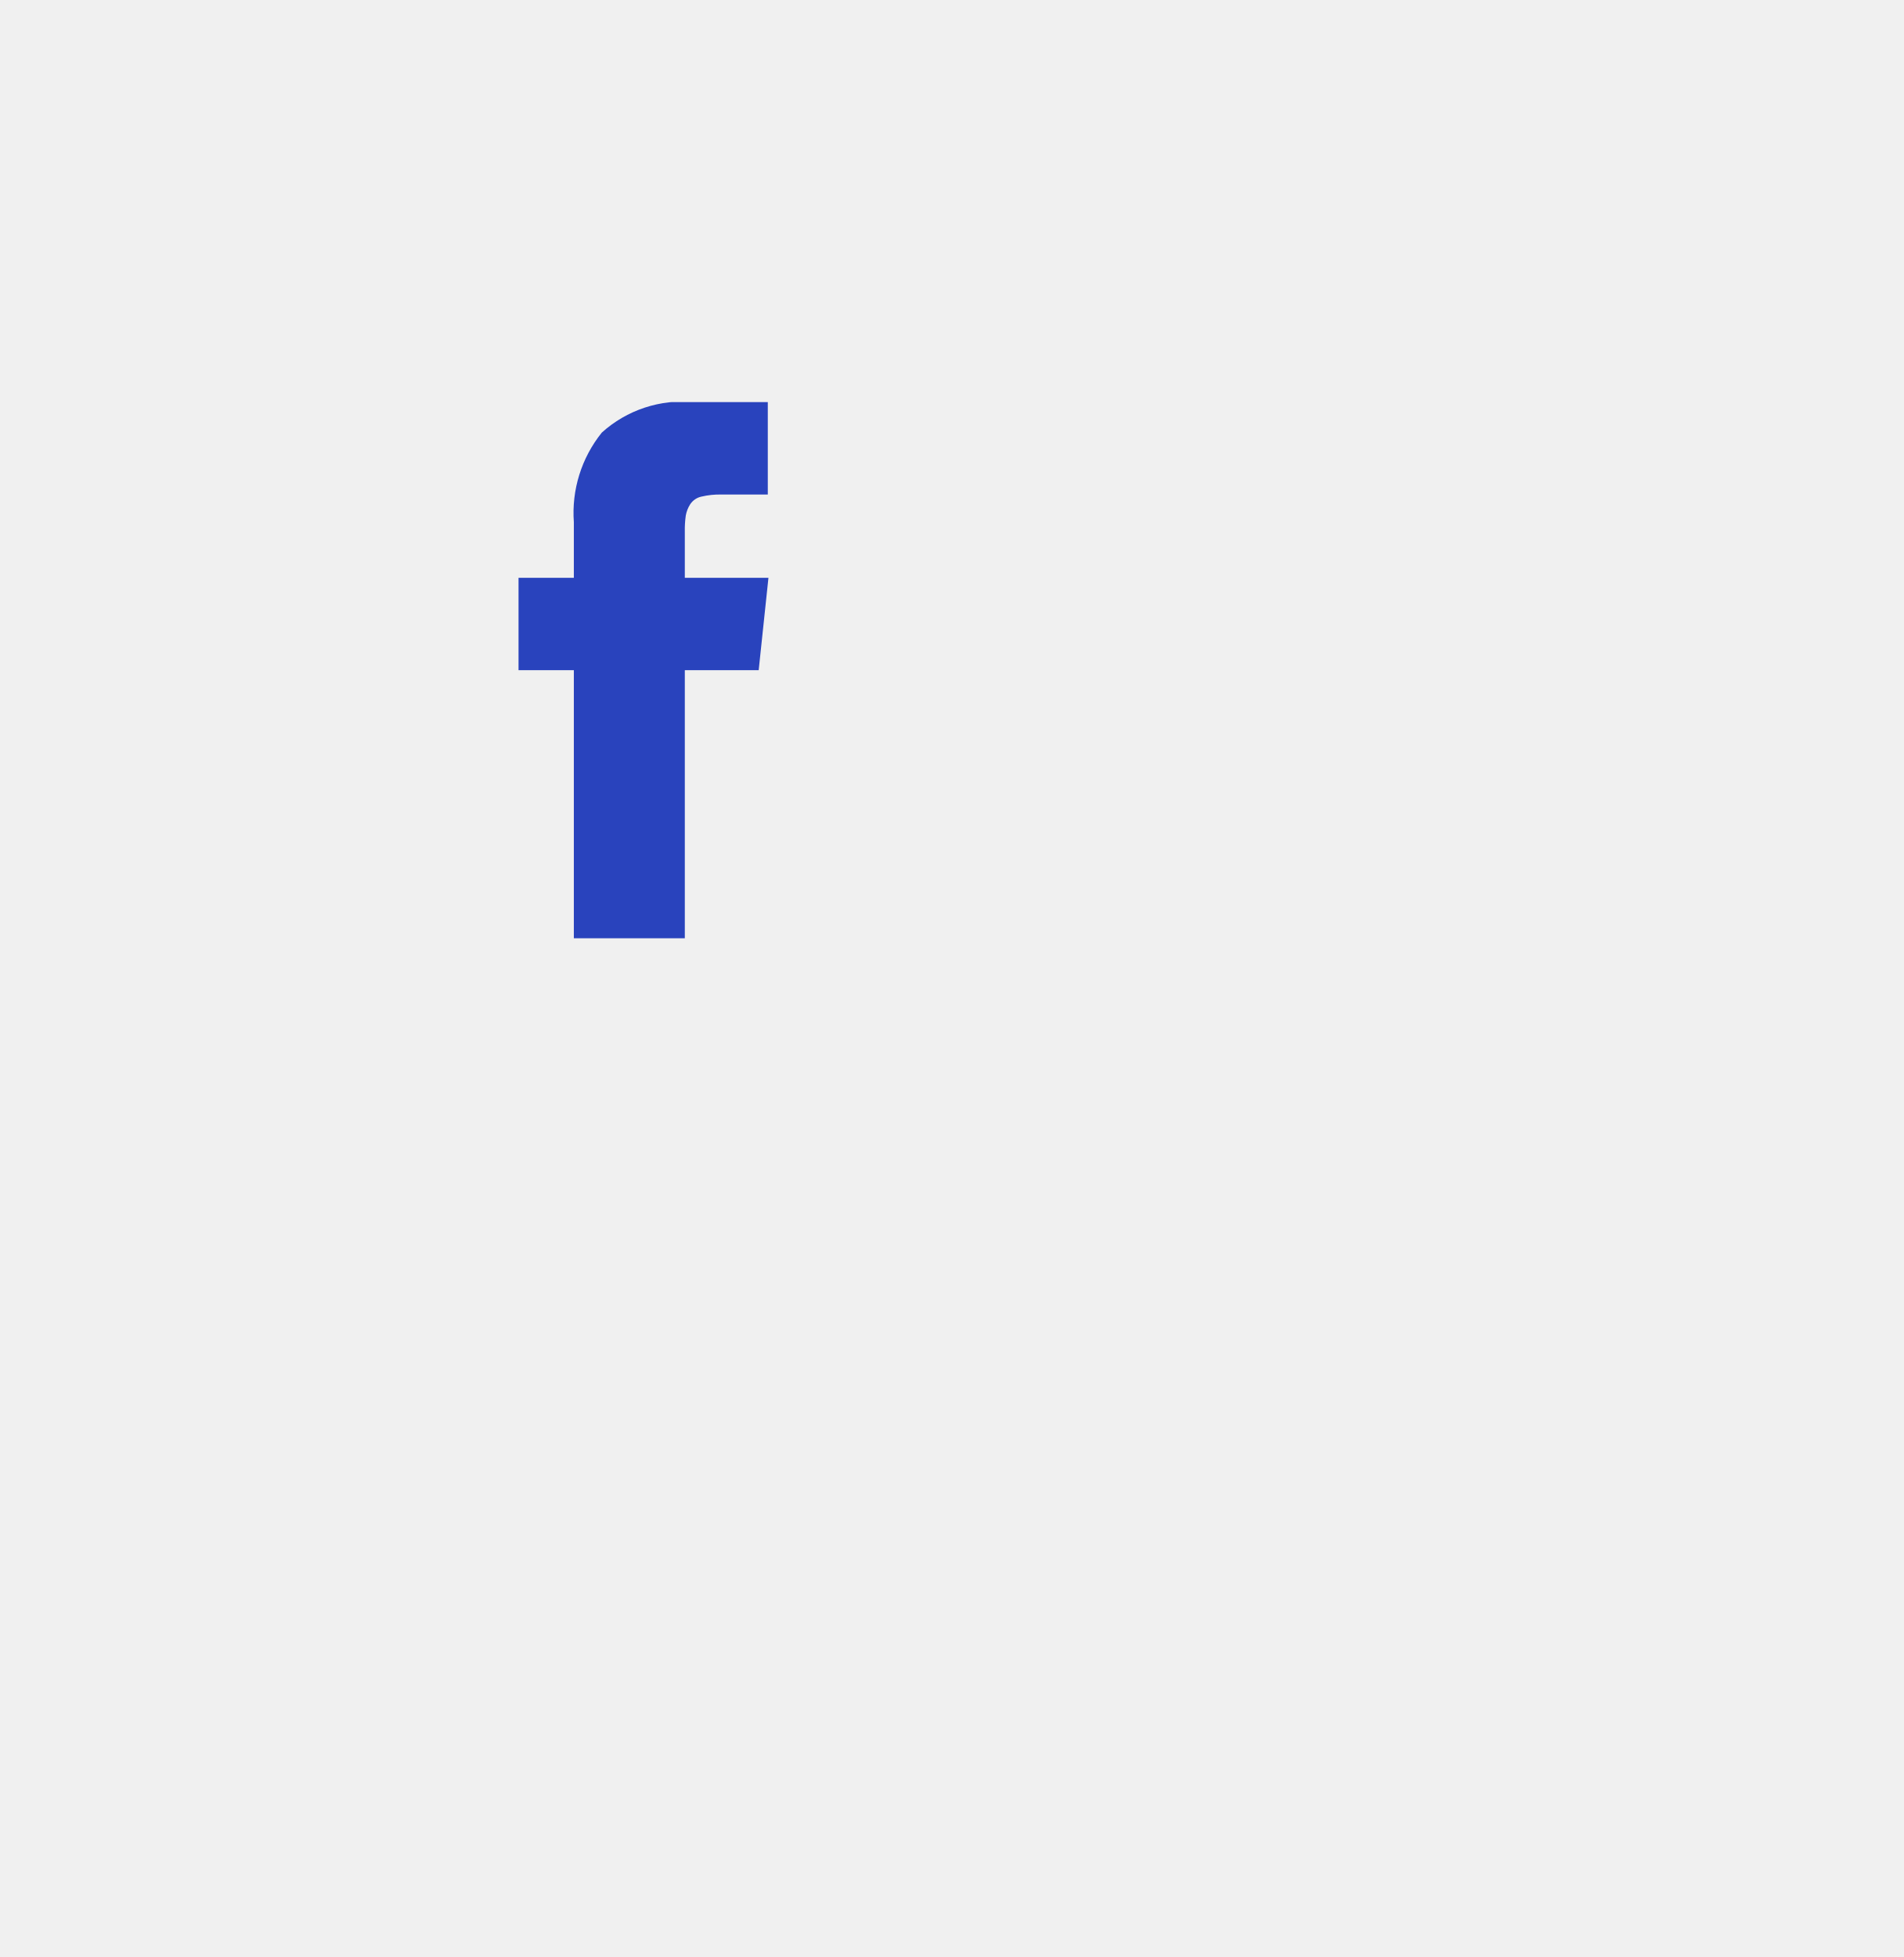
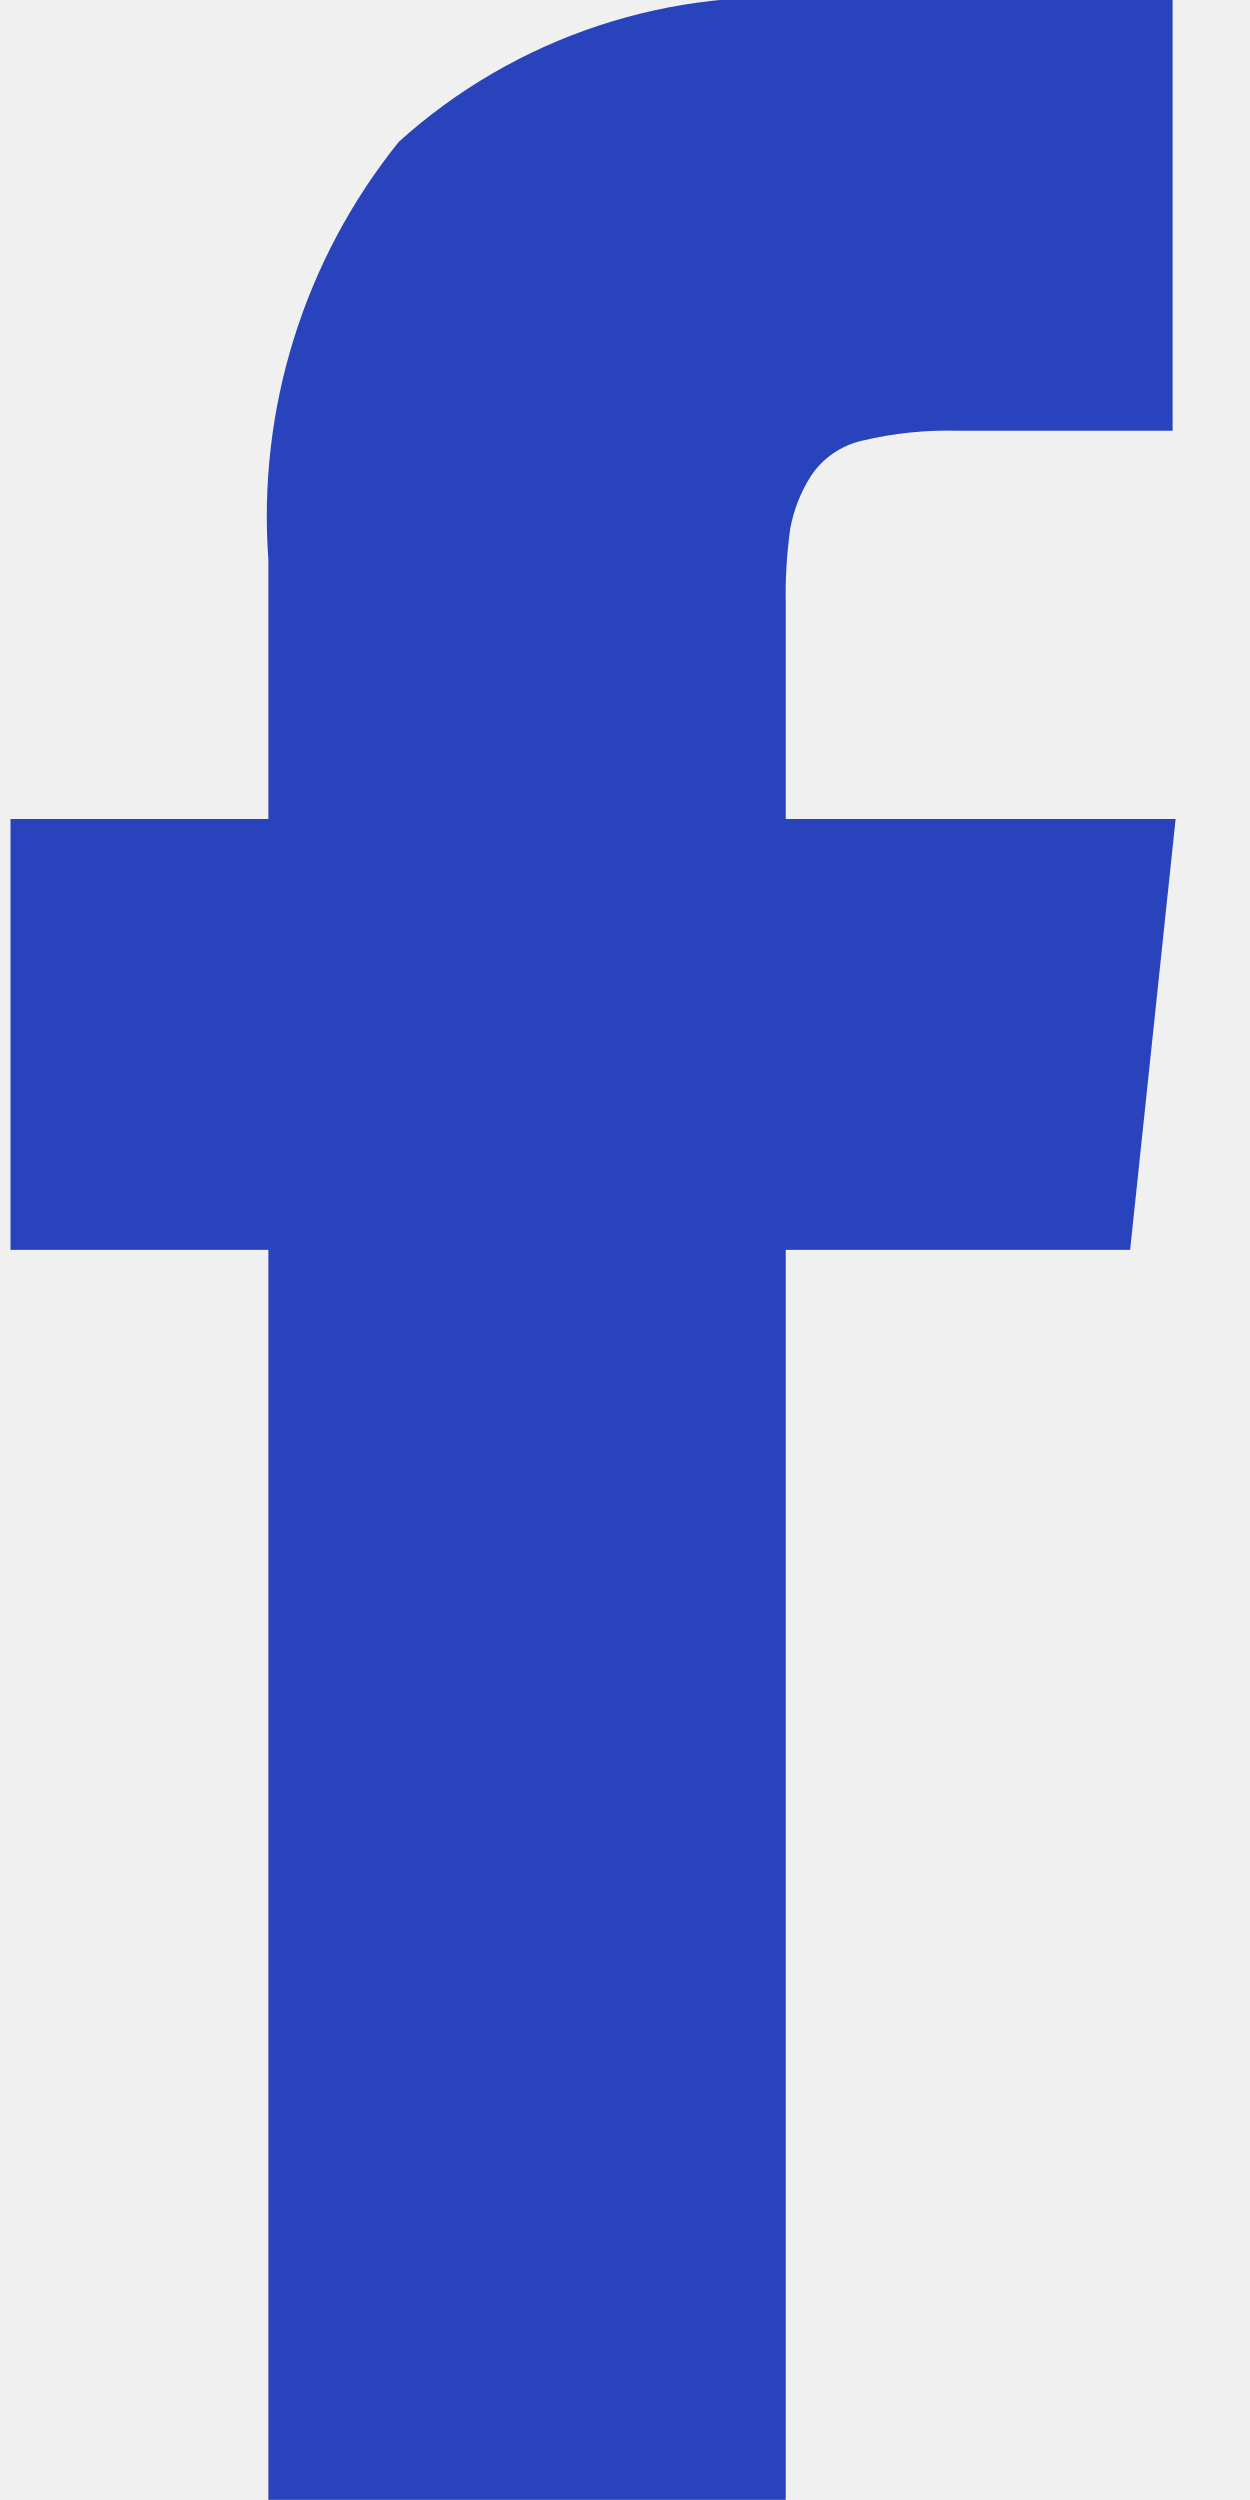
- <svg xmlns="http://www.w3.org/2000/svg" width="71" height="73" viewBox="0 0 71 73" fill="none">
-   <g clip-path="url(#clip0_6409_57641)">
-     <path d="M25.542 21.553V19.83C25.538 19.63 25.55 19.429 25.578 19.23C25.605 19.081 25.66 18.939 25.742 18.811C25.837 18.666 25.985 18.564 26.155 18.526C26.403 18.467 26.659 18.44 26.914 18.447H28.637V15H25.882C25.262 14.94 24.636 15.011 24.045 15.206C23.453 15.401 22.909 15.718 22.447 16.135C21.688 17.078 21.315 18.273 21.403 19.479V21.553H19.34V25H21.403V35H25.542V25H28.297L28.661 21.553H25.542Z" fill="#2943BD" />
+ <svg xmlns="http://www.w3.org/2000/svg" width="10" height="20" viewBox="0 0 10 20" fill="none">
+   <g clip-path="url(#clip0_7990_4684)">
+     <path d="M6.286 6.552V4.829C6.282 4.629 6.294 4.428 6.322 4.229C6.349 4.08 6.405 3.938 6.486 3.81C6.581 3.665 6.73 3.563 6.899 3.525C7.147 3.466 7.403 3.439 7.658 3.446H9.381V-0.001H6.626C6.006 -0.061 5.38 0.01 4.789 0.205C4.198 0.4 3.653 0.717 3.191 1.134C2.432 2.077 2.059 3.272 2.147 4.478V6.552H0.084V9.999H2.147V19.999H6.286V9.999H9.041L9.405 6.552H6.286Z" fill="#2943BD" />
  </g>
  <defs>
-     <clipPath id="clip0_6409_57641">
-       <rect width="9.321" height="20" fill="white" transform="translate(19.3398 15)" />
+     <clipPath id="clip0_7990_4684">
+       <rect width="9.321" height="20" fill="white" transform="translate(0.0839844)" />
    </clipPath>
  </defs>
</svg>
